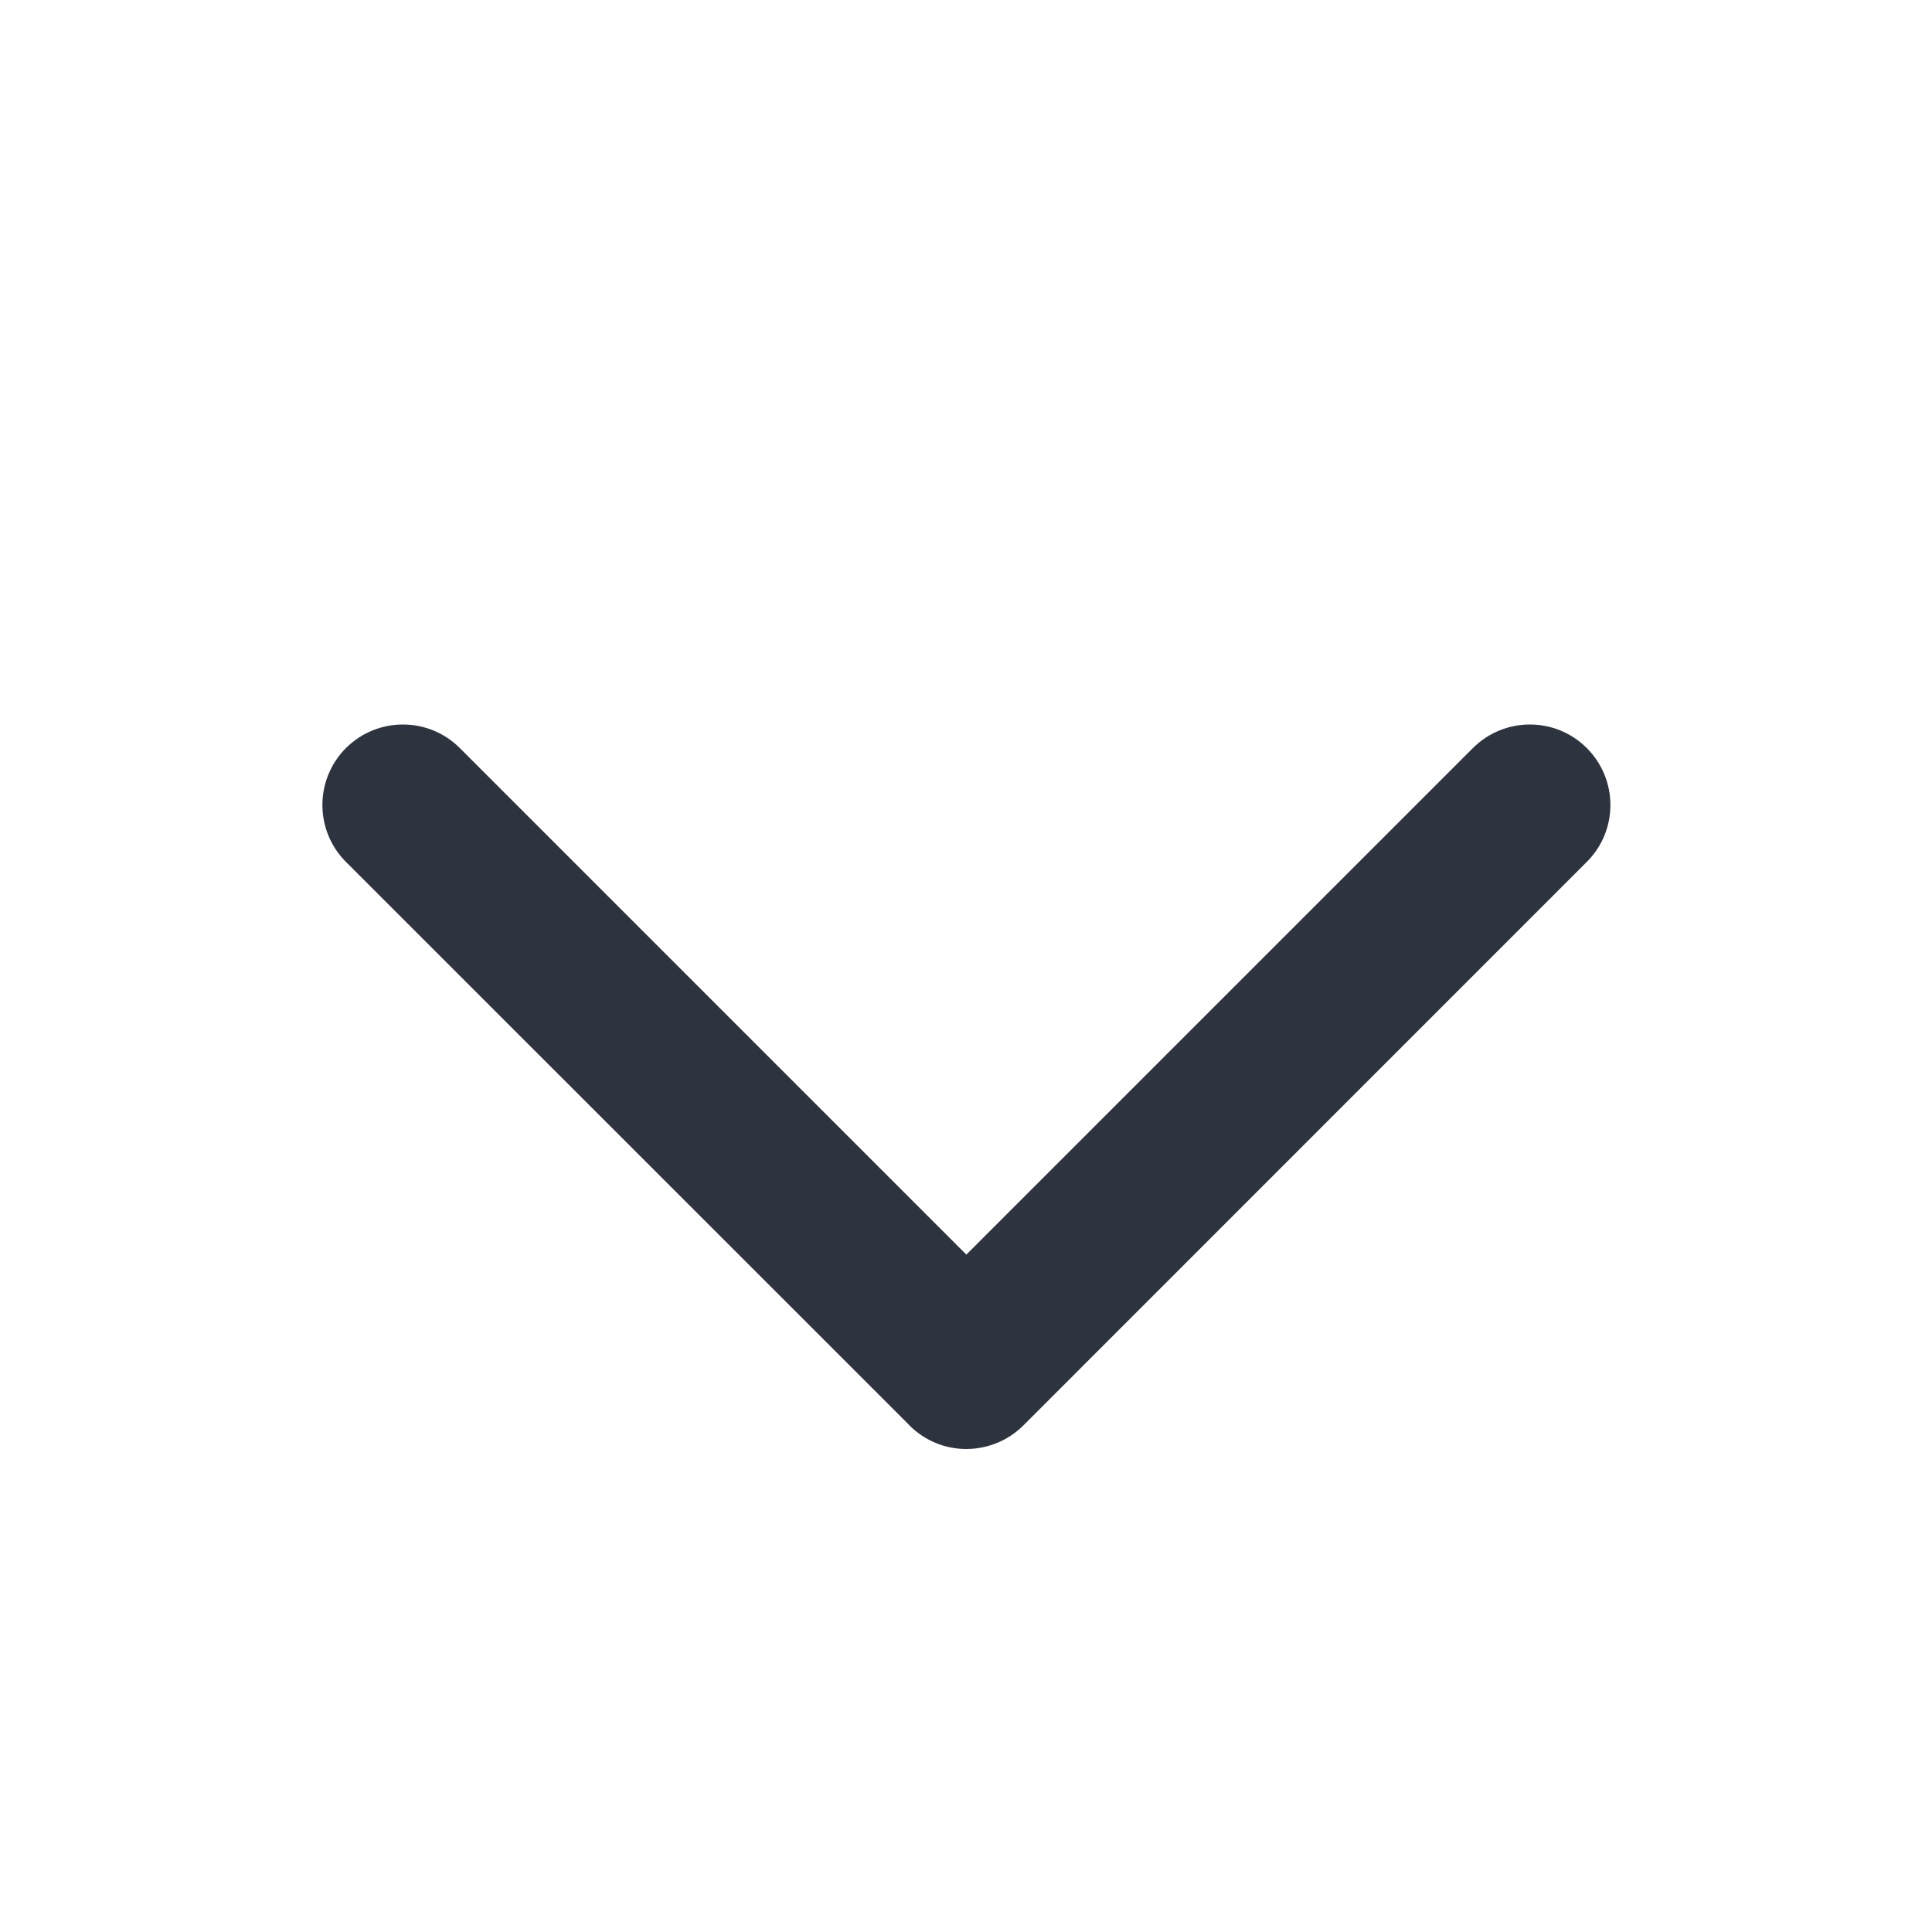
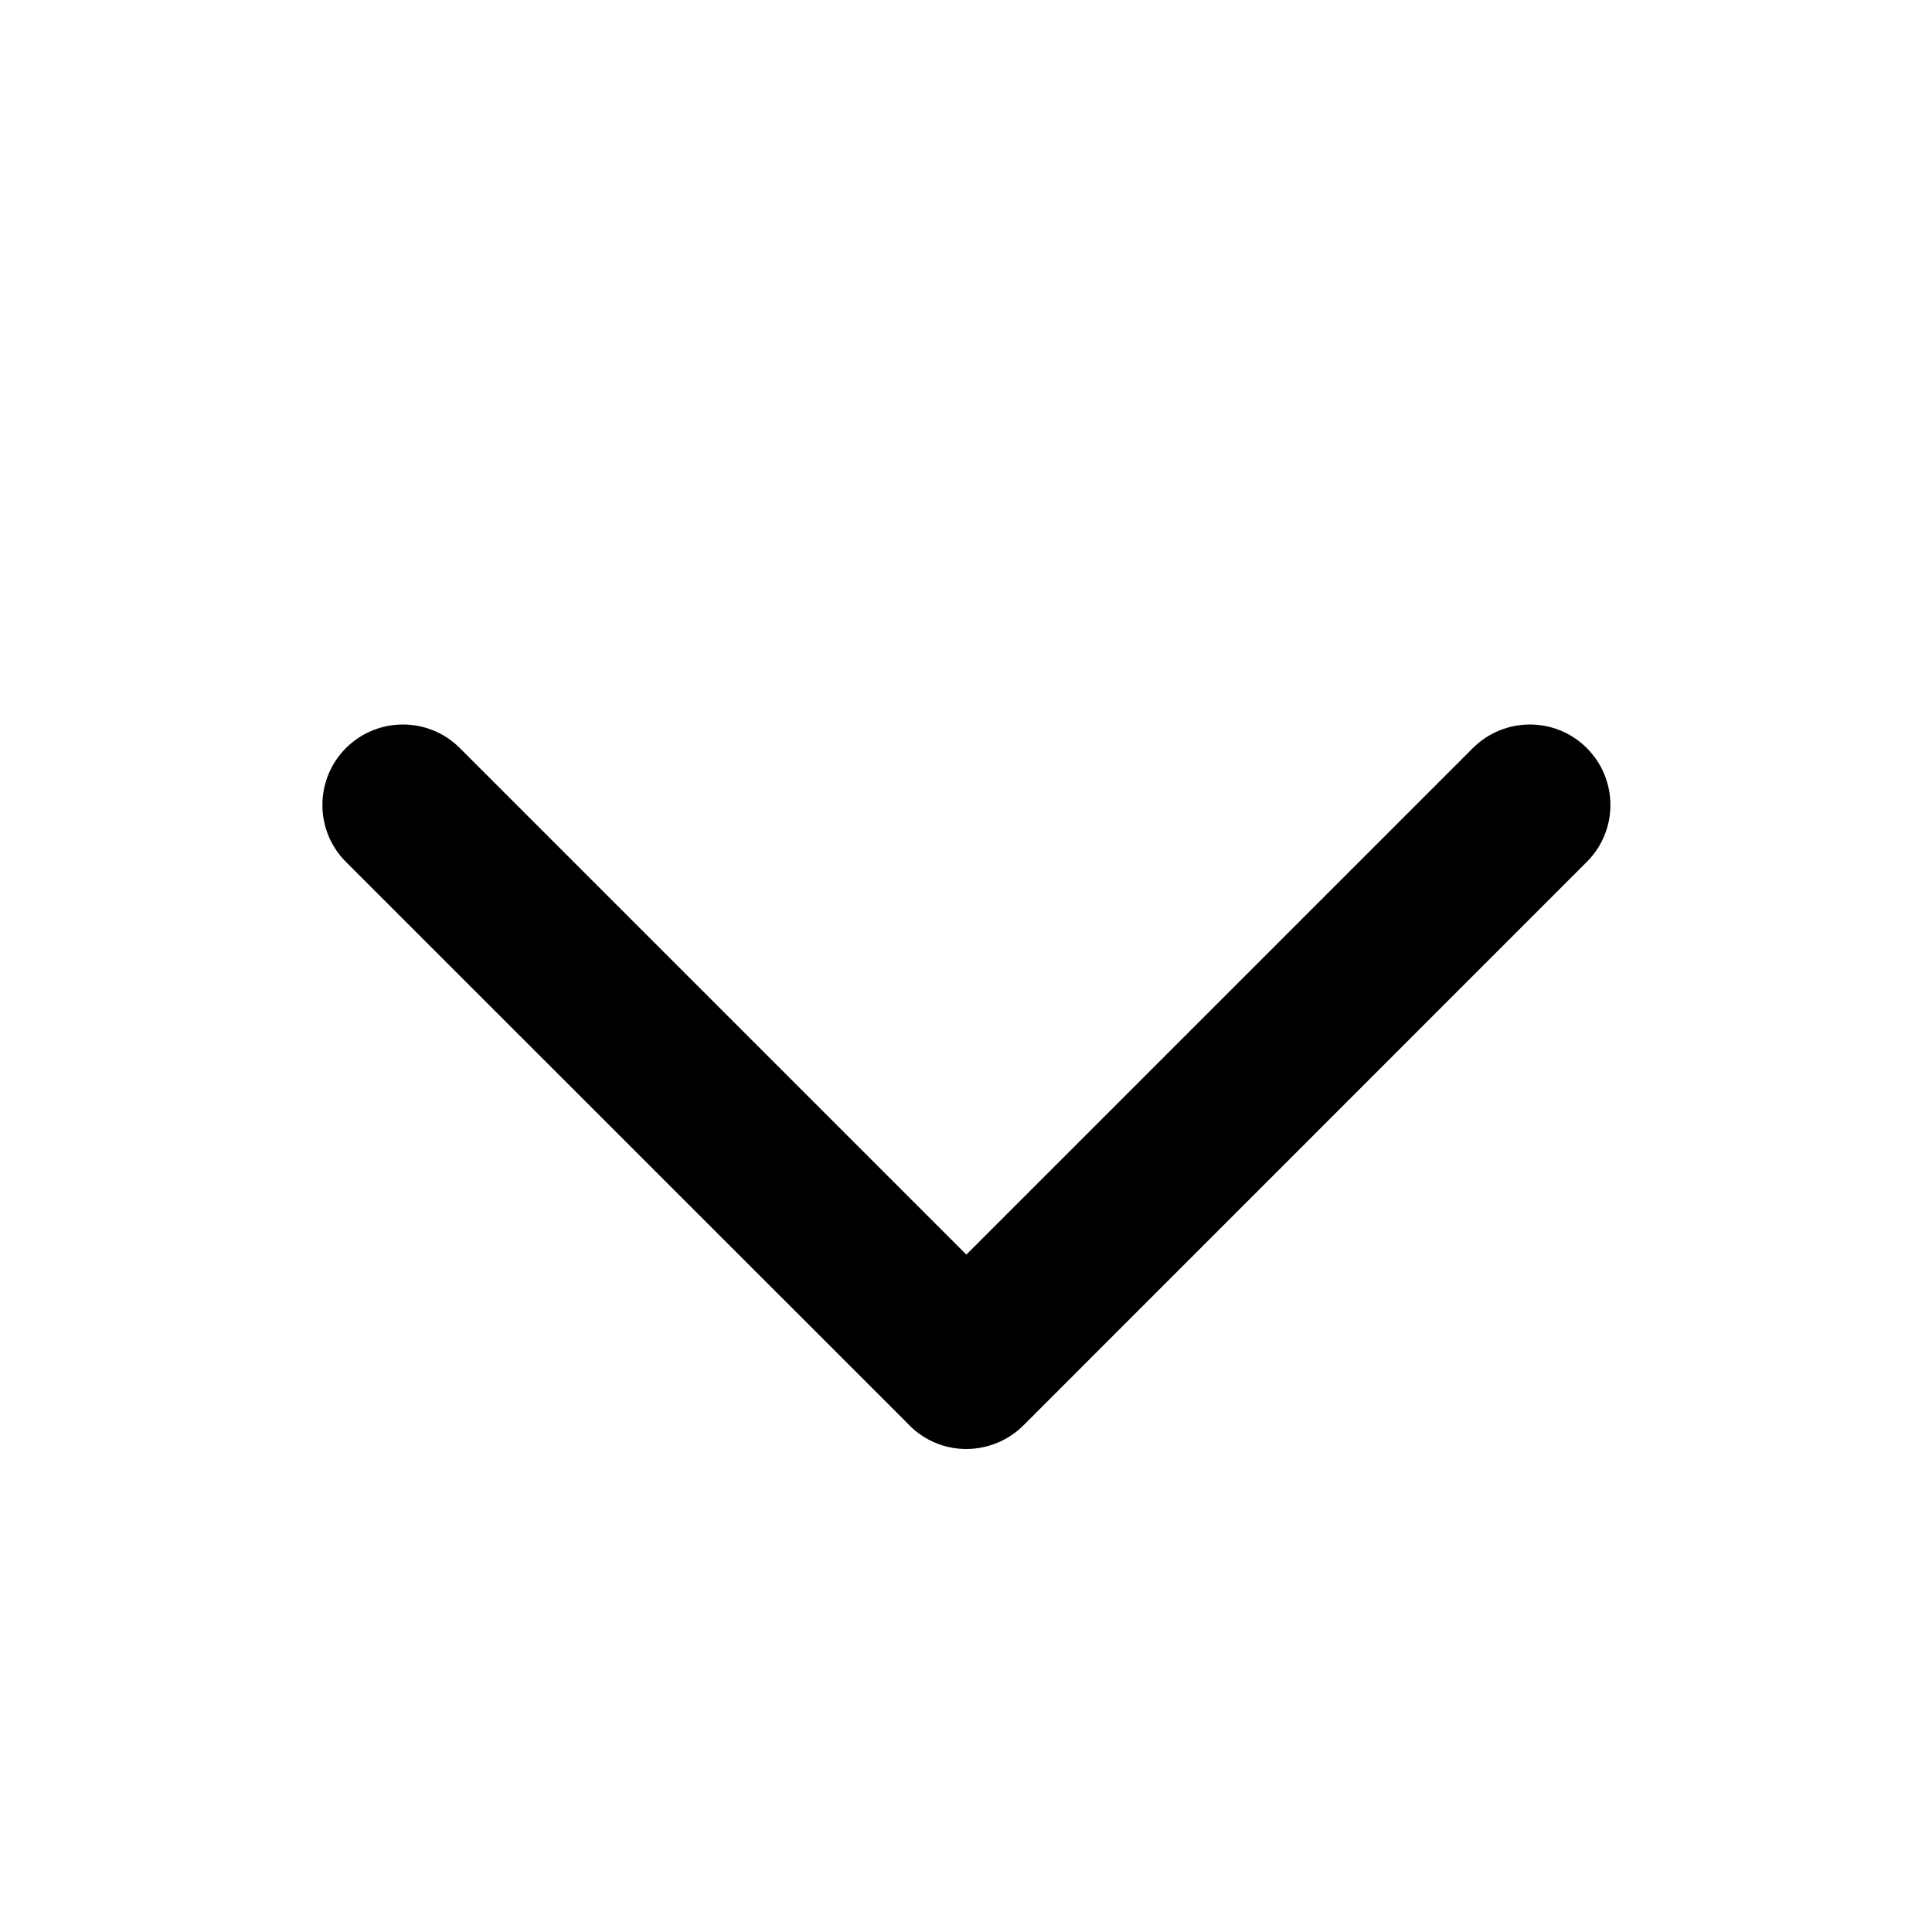
- <svg xmlns="http://www.w3.org/2000/svg" width="16" height="16" viewBox="0 0 16 16" role="img" aria-label="" fill="none">
-   <path fill-rule="evenodd" clip-rule="evenodd" d="M3.808 6.195C3.548 5.935 3.126 5.935 2.865 6.195C2.605 6.456 2.605 6.878 2.865 7.138L7.526 11.798C7.528 11.8 7.53 11.803 7.532 11.805C7.662 11.935 7.834 12.001 8.005 12C8.175 11.999 8.345 11.934 8.475 11.805C8.477 11.803 8.479 11.801 8.481 11.799L13.141 7.138C13.402 6.878 13.402 6.456 13.141 6.195C12.881 5.935 12.459 5.935 12.198 6.195L8.003 10.39L3.808 6.195Z" fill="#2D3440" />
+ <svg xmlns="http://www.w3.org/2000/svg" class="search_icon" width="16" height="16" viewBox="0 0 16 16" role="img" aria-label="" fill="currentColor">
+   <path fill-rule="evenodd" clip-rule="evenodd" d="M3.808 6.195C3.548 5.935 3.126 5.935 2.865 6.195C2.605 6.456 2.605 6.878 2.865 7.138L7.526 11.798C7.528 11.8 7.53 11.803 7.532 11.805C7.662 11.935 7.834 12.001 8.005 12C8.175 11.999 8.345 11.934 8.475 11.805C8.477 11.803 8.479 11.801 8.481 11.799L13.141 7.138C13.402 6.878 13.402 6.456 13.141 6.195C12.881 5.935 12.459 5.935 12.198 6.195L8.003 10.39L3.808 6.195Z" />
</svg>
